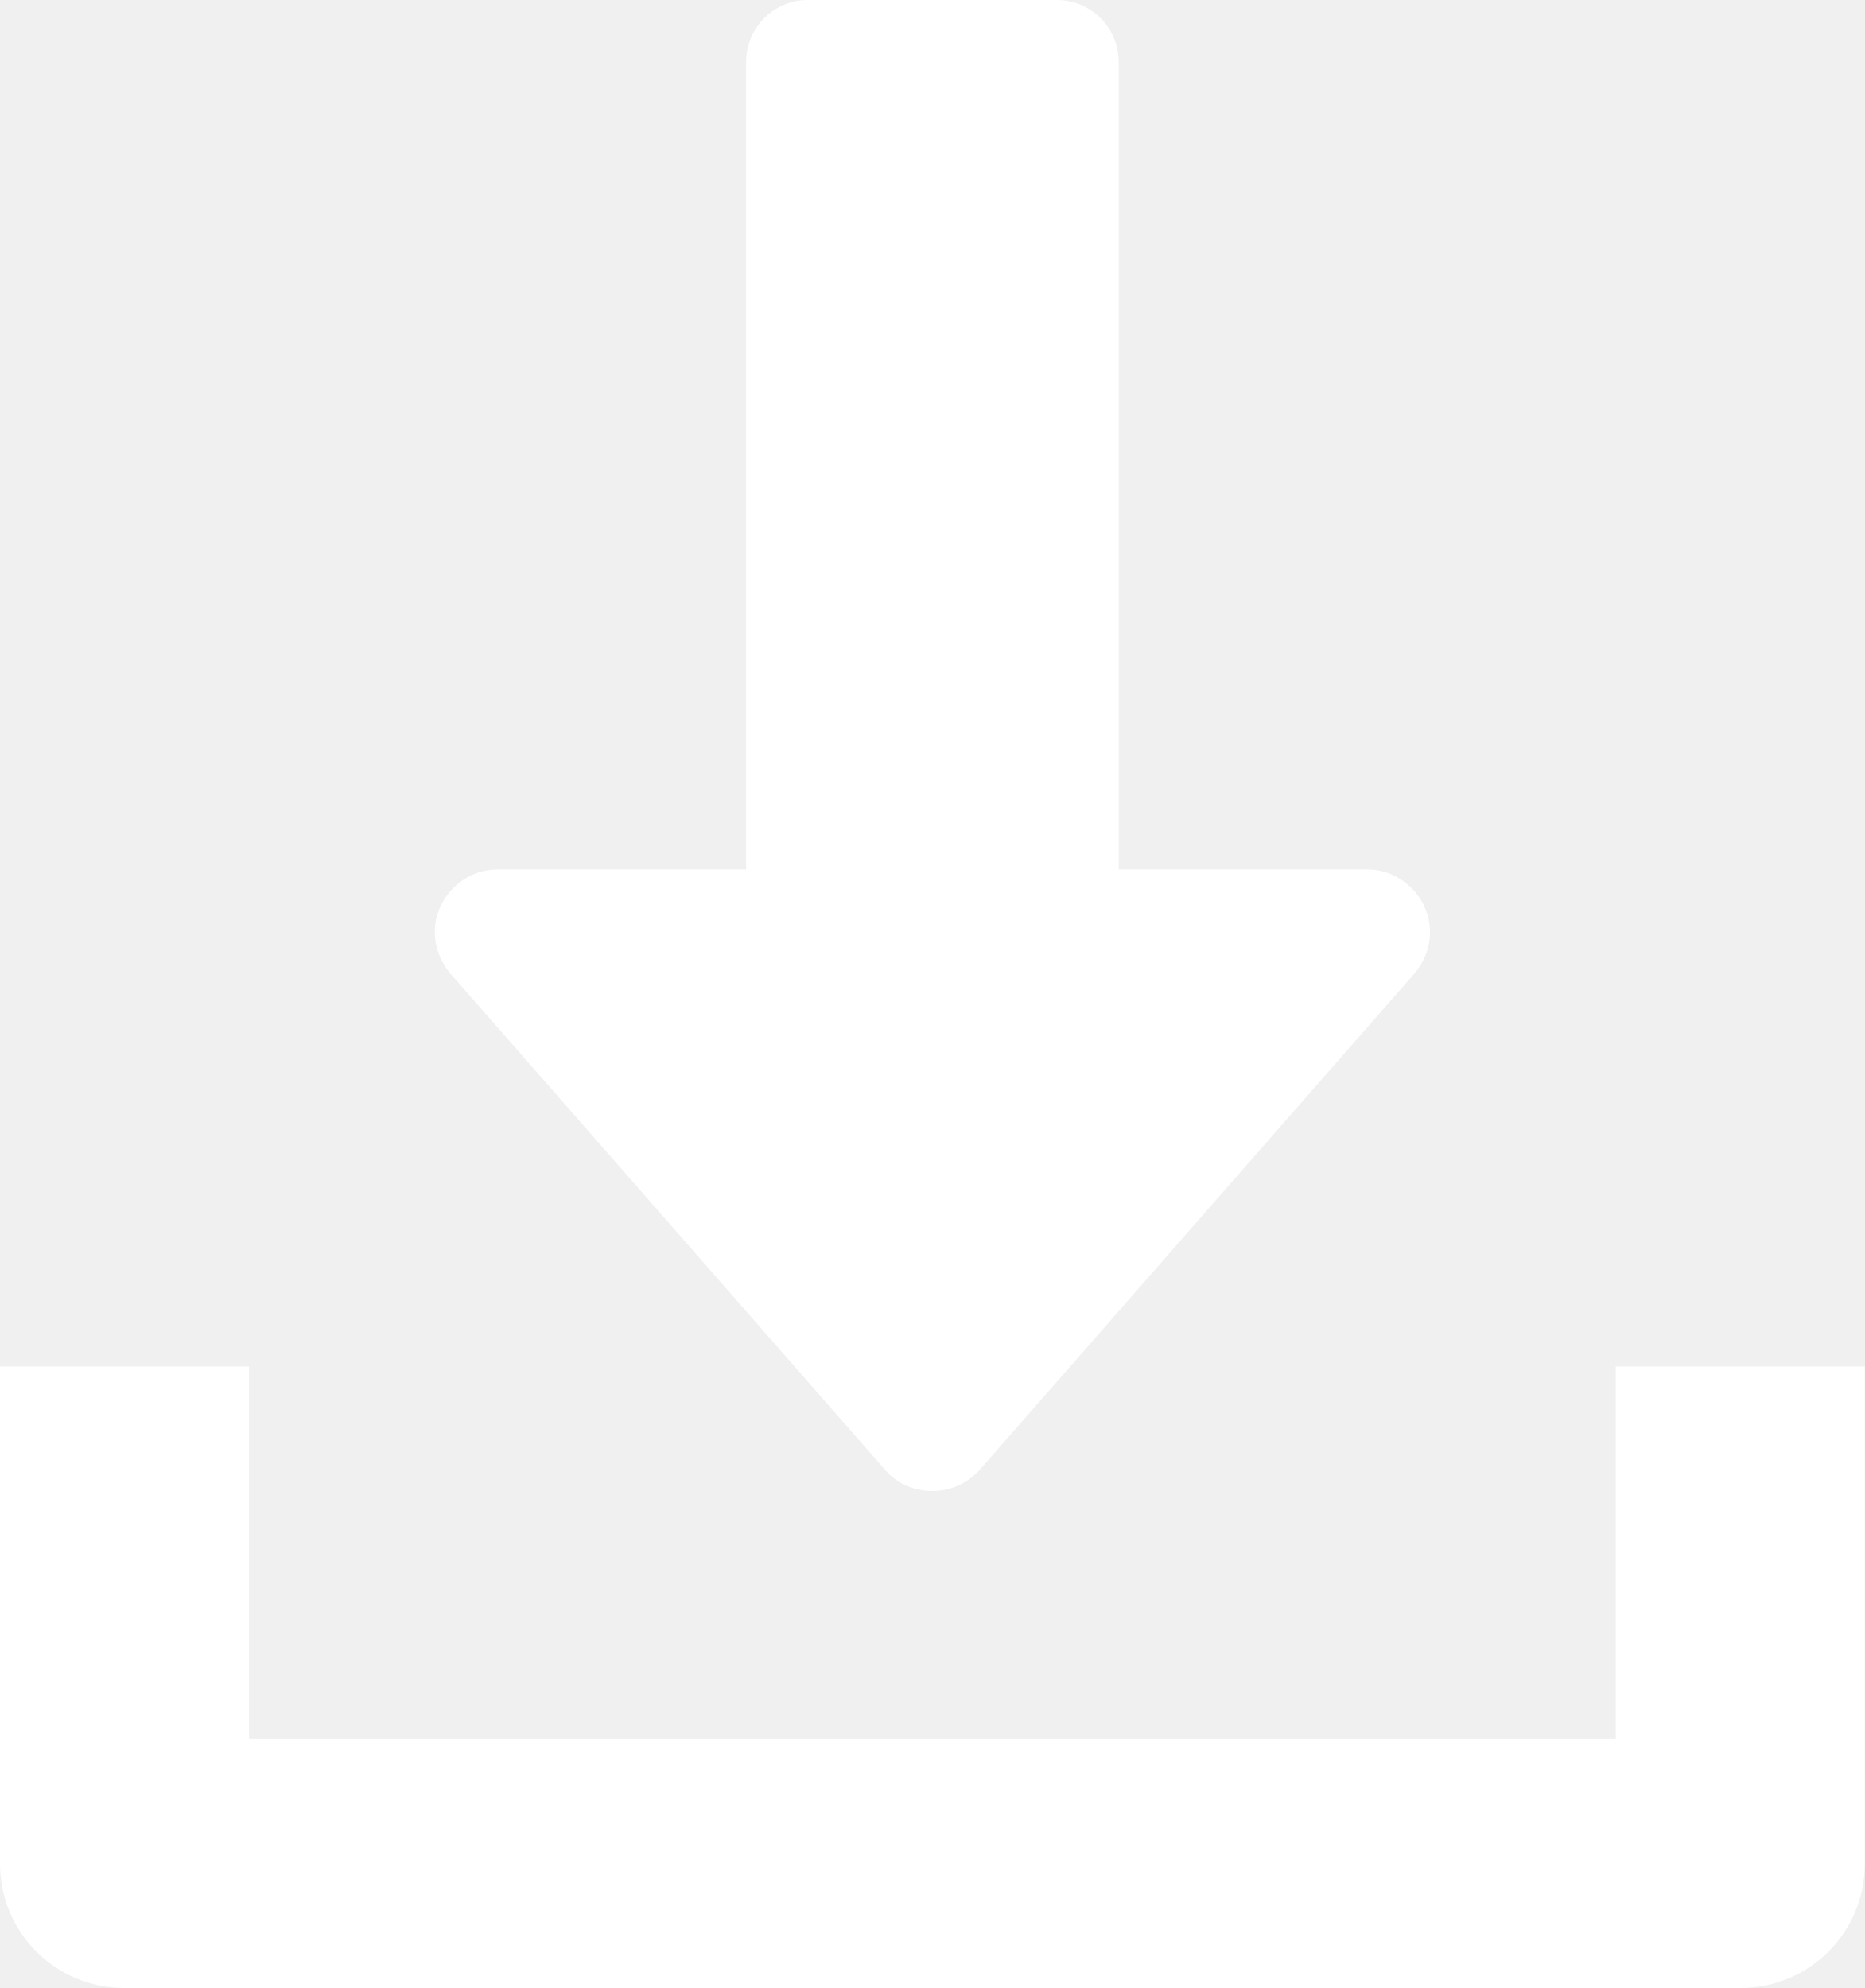
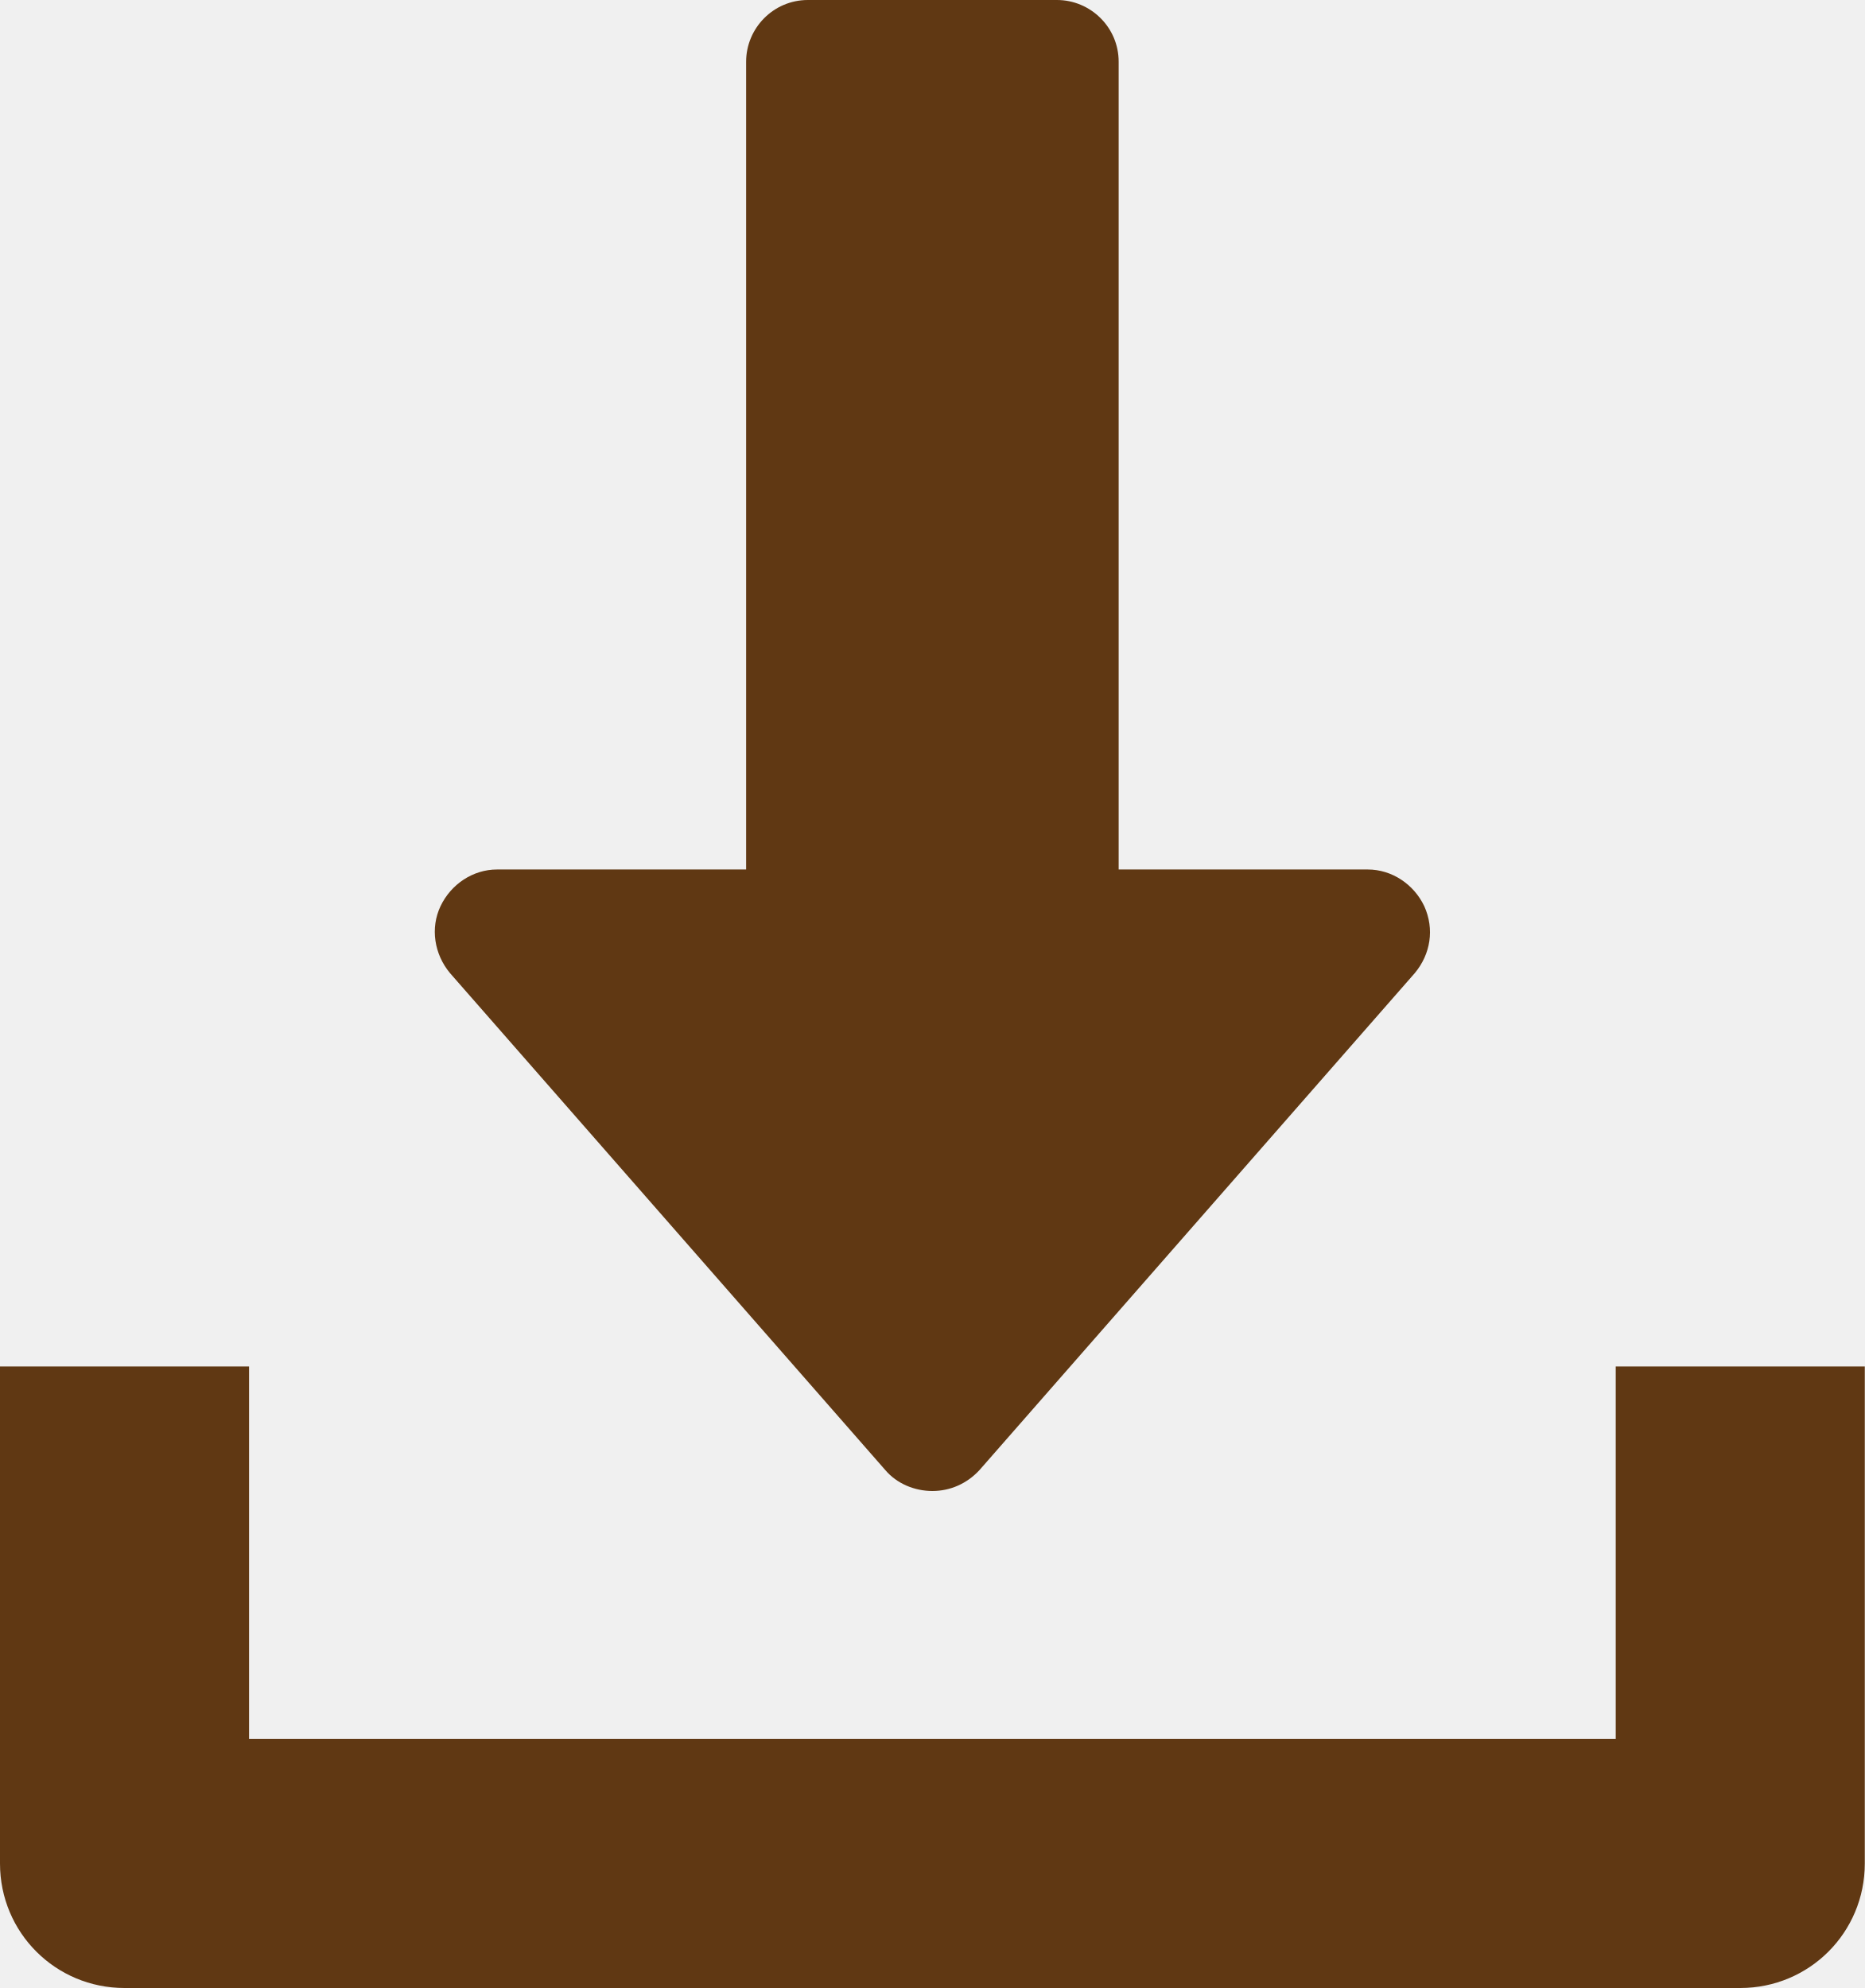
<svg xmlns="http://www.w3.org/2000/svg" version="1.1" id="圖層_1" x="0px" y="0px" viewBox="0 0 17.82 19" style="enable-background:new 0 0 17.82 19;" xml:space="preserve">
  <style type="text/css">
- 	.st0{fill:#FFFFFF;}
+ 	.st0{fill:#603813;}
</style>
  <g>
    <g>
      <g>
        <path class="st0" d="M13.61,8.66c-0.1-0.21-0.31-0.35-0.54-0.35h-2.38V0.59C10.69,0.26,10.42,0,10.1,0H7.72     C7.39,0,7.13,0.27,7.13,0.59v7.72H4.75c-0.23,0-0.44,0.14-0.54,0.35C4.11,8.87,4.15,9.12,4.3,9.3l4.16,4.75     c0.11,0.13,0.28,0.2,0.45,0.2s0.33-0.07,0.45-0.2l4.16-4.75C13.67,9.12,13.71,8.88,13.61,8.66z" />
      </g>
    </g>
    <g>
      <g>
        <path class="st0" d="M15.44,13.06v3.56H2.38v-3.56H0v4.75C0,18.47,0.53,19,1.19,19h15.44c0.66,0,1.19-0.53,1.19-1.19v-4.75H15.44     z" />
      </g>
    </g>
  </g>
</svg>
